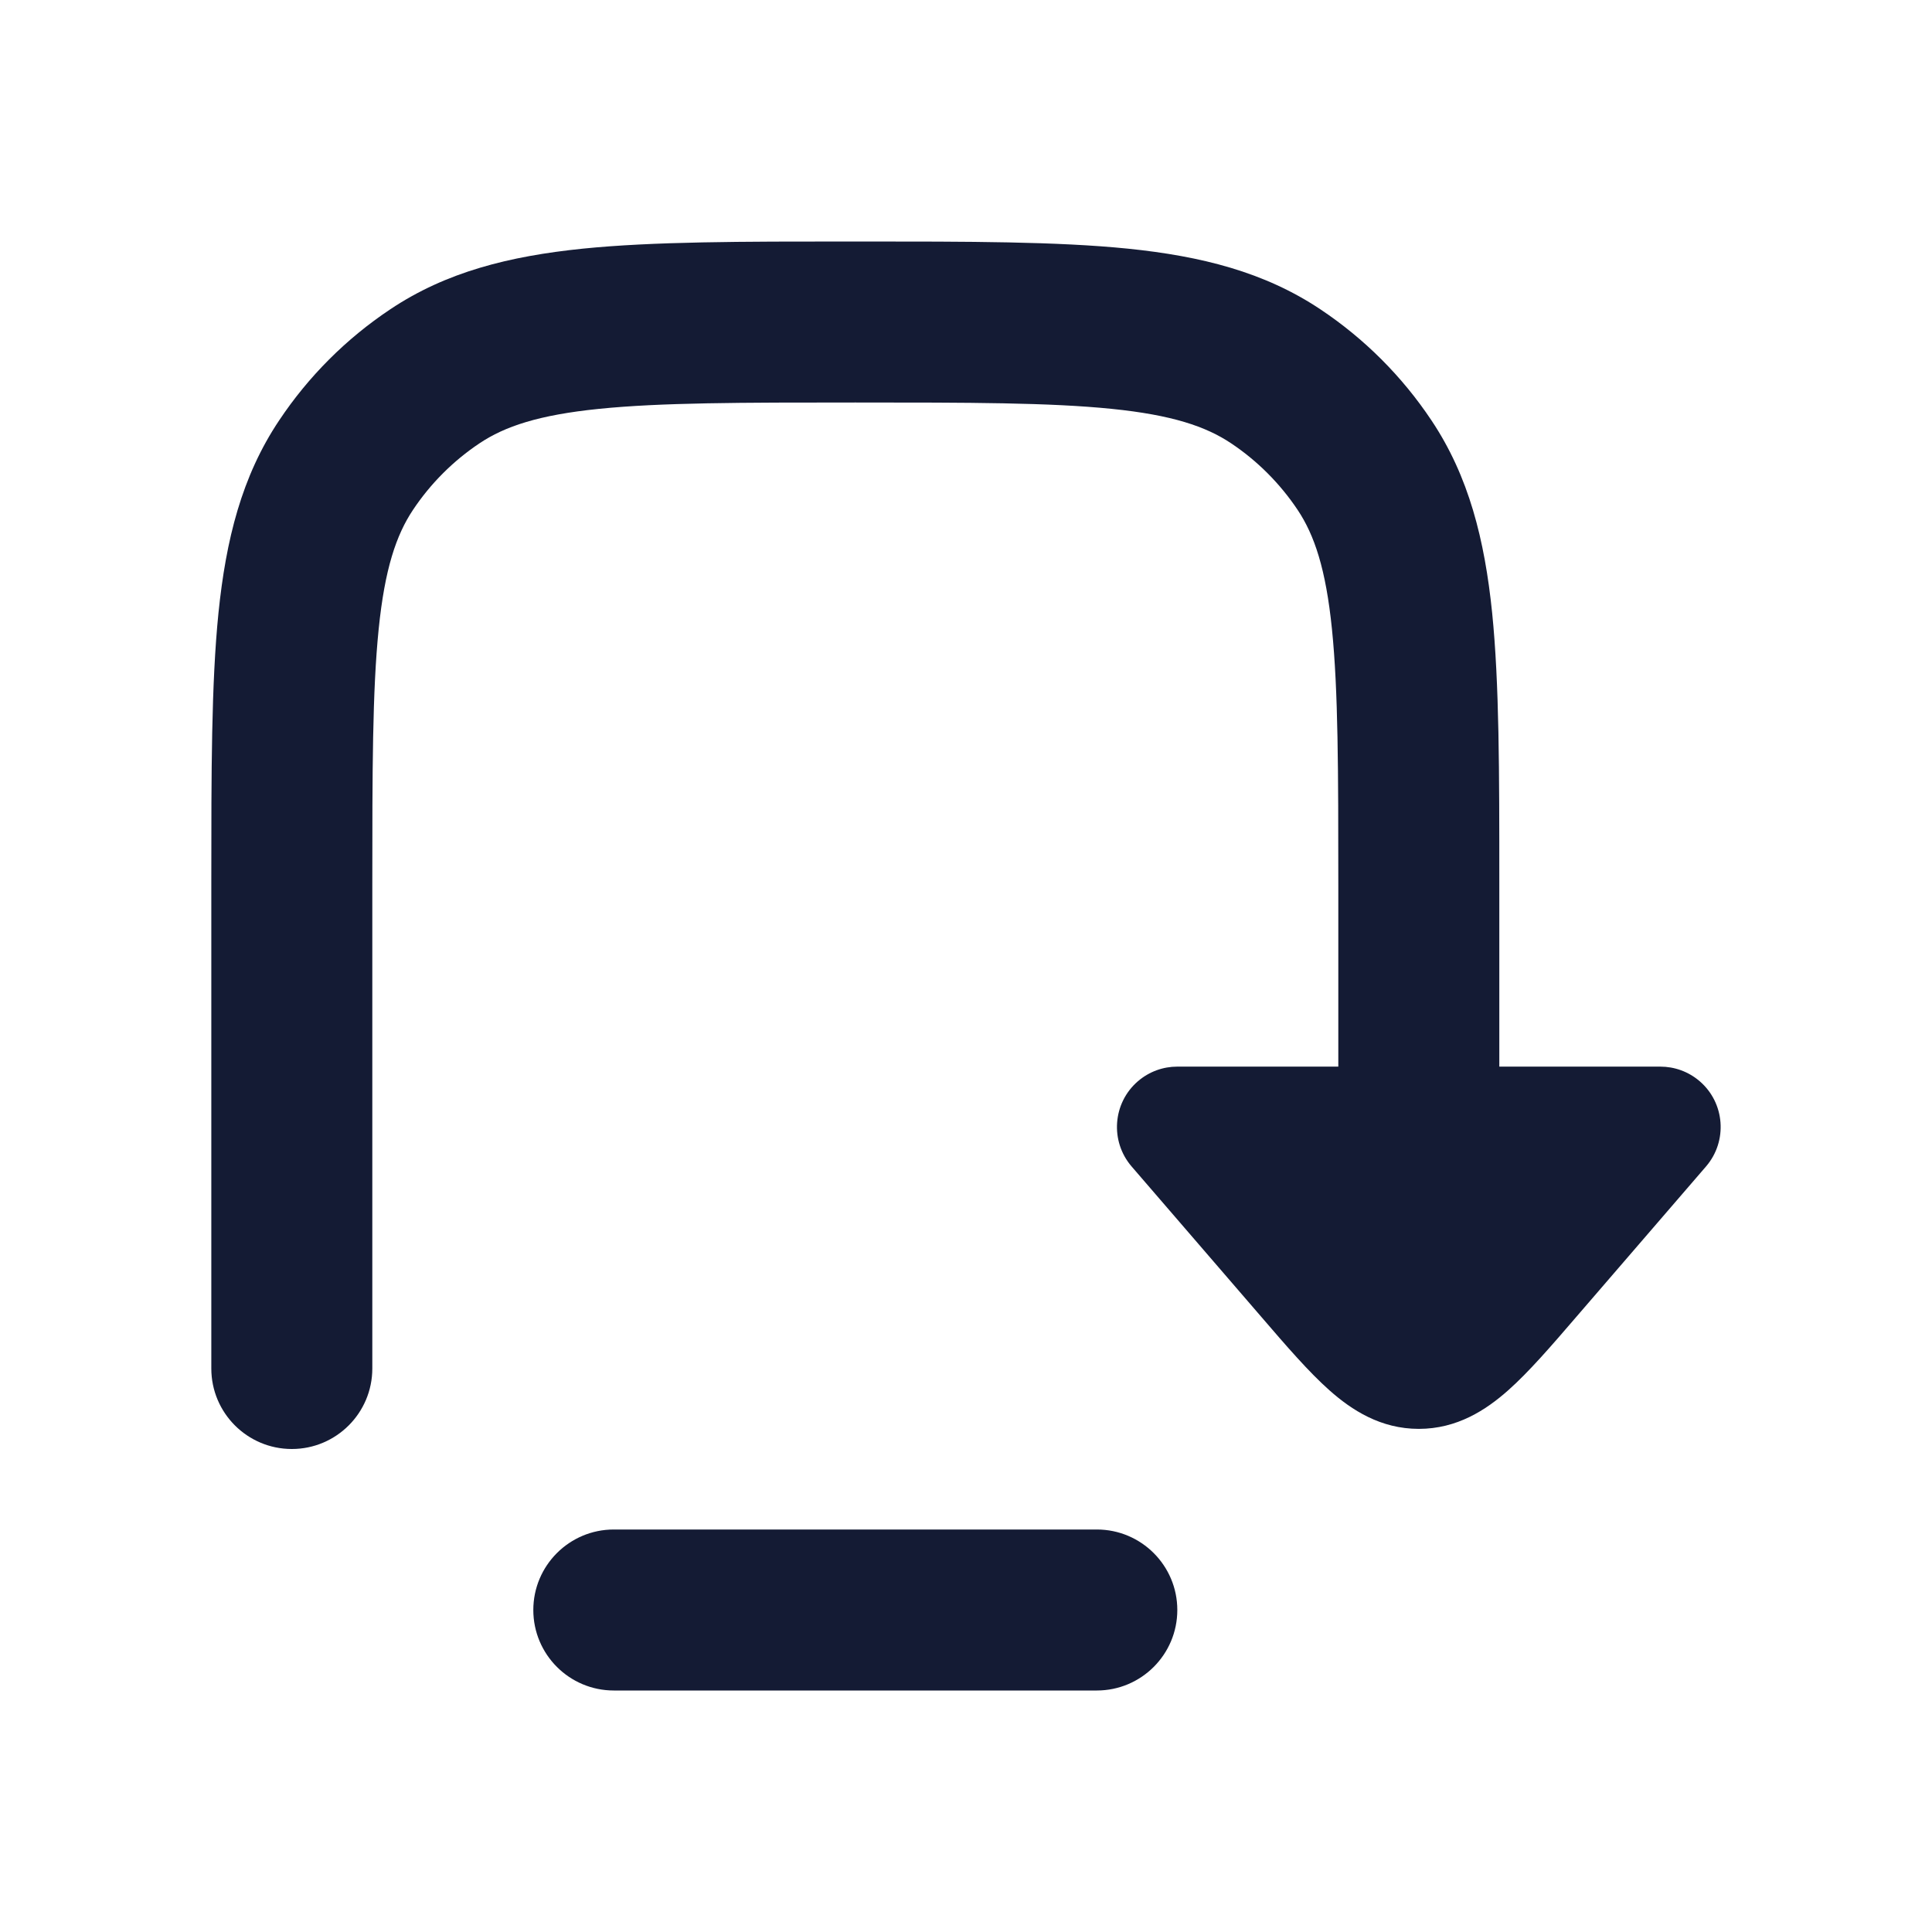
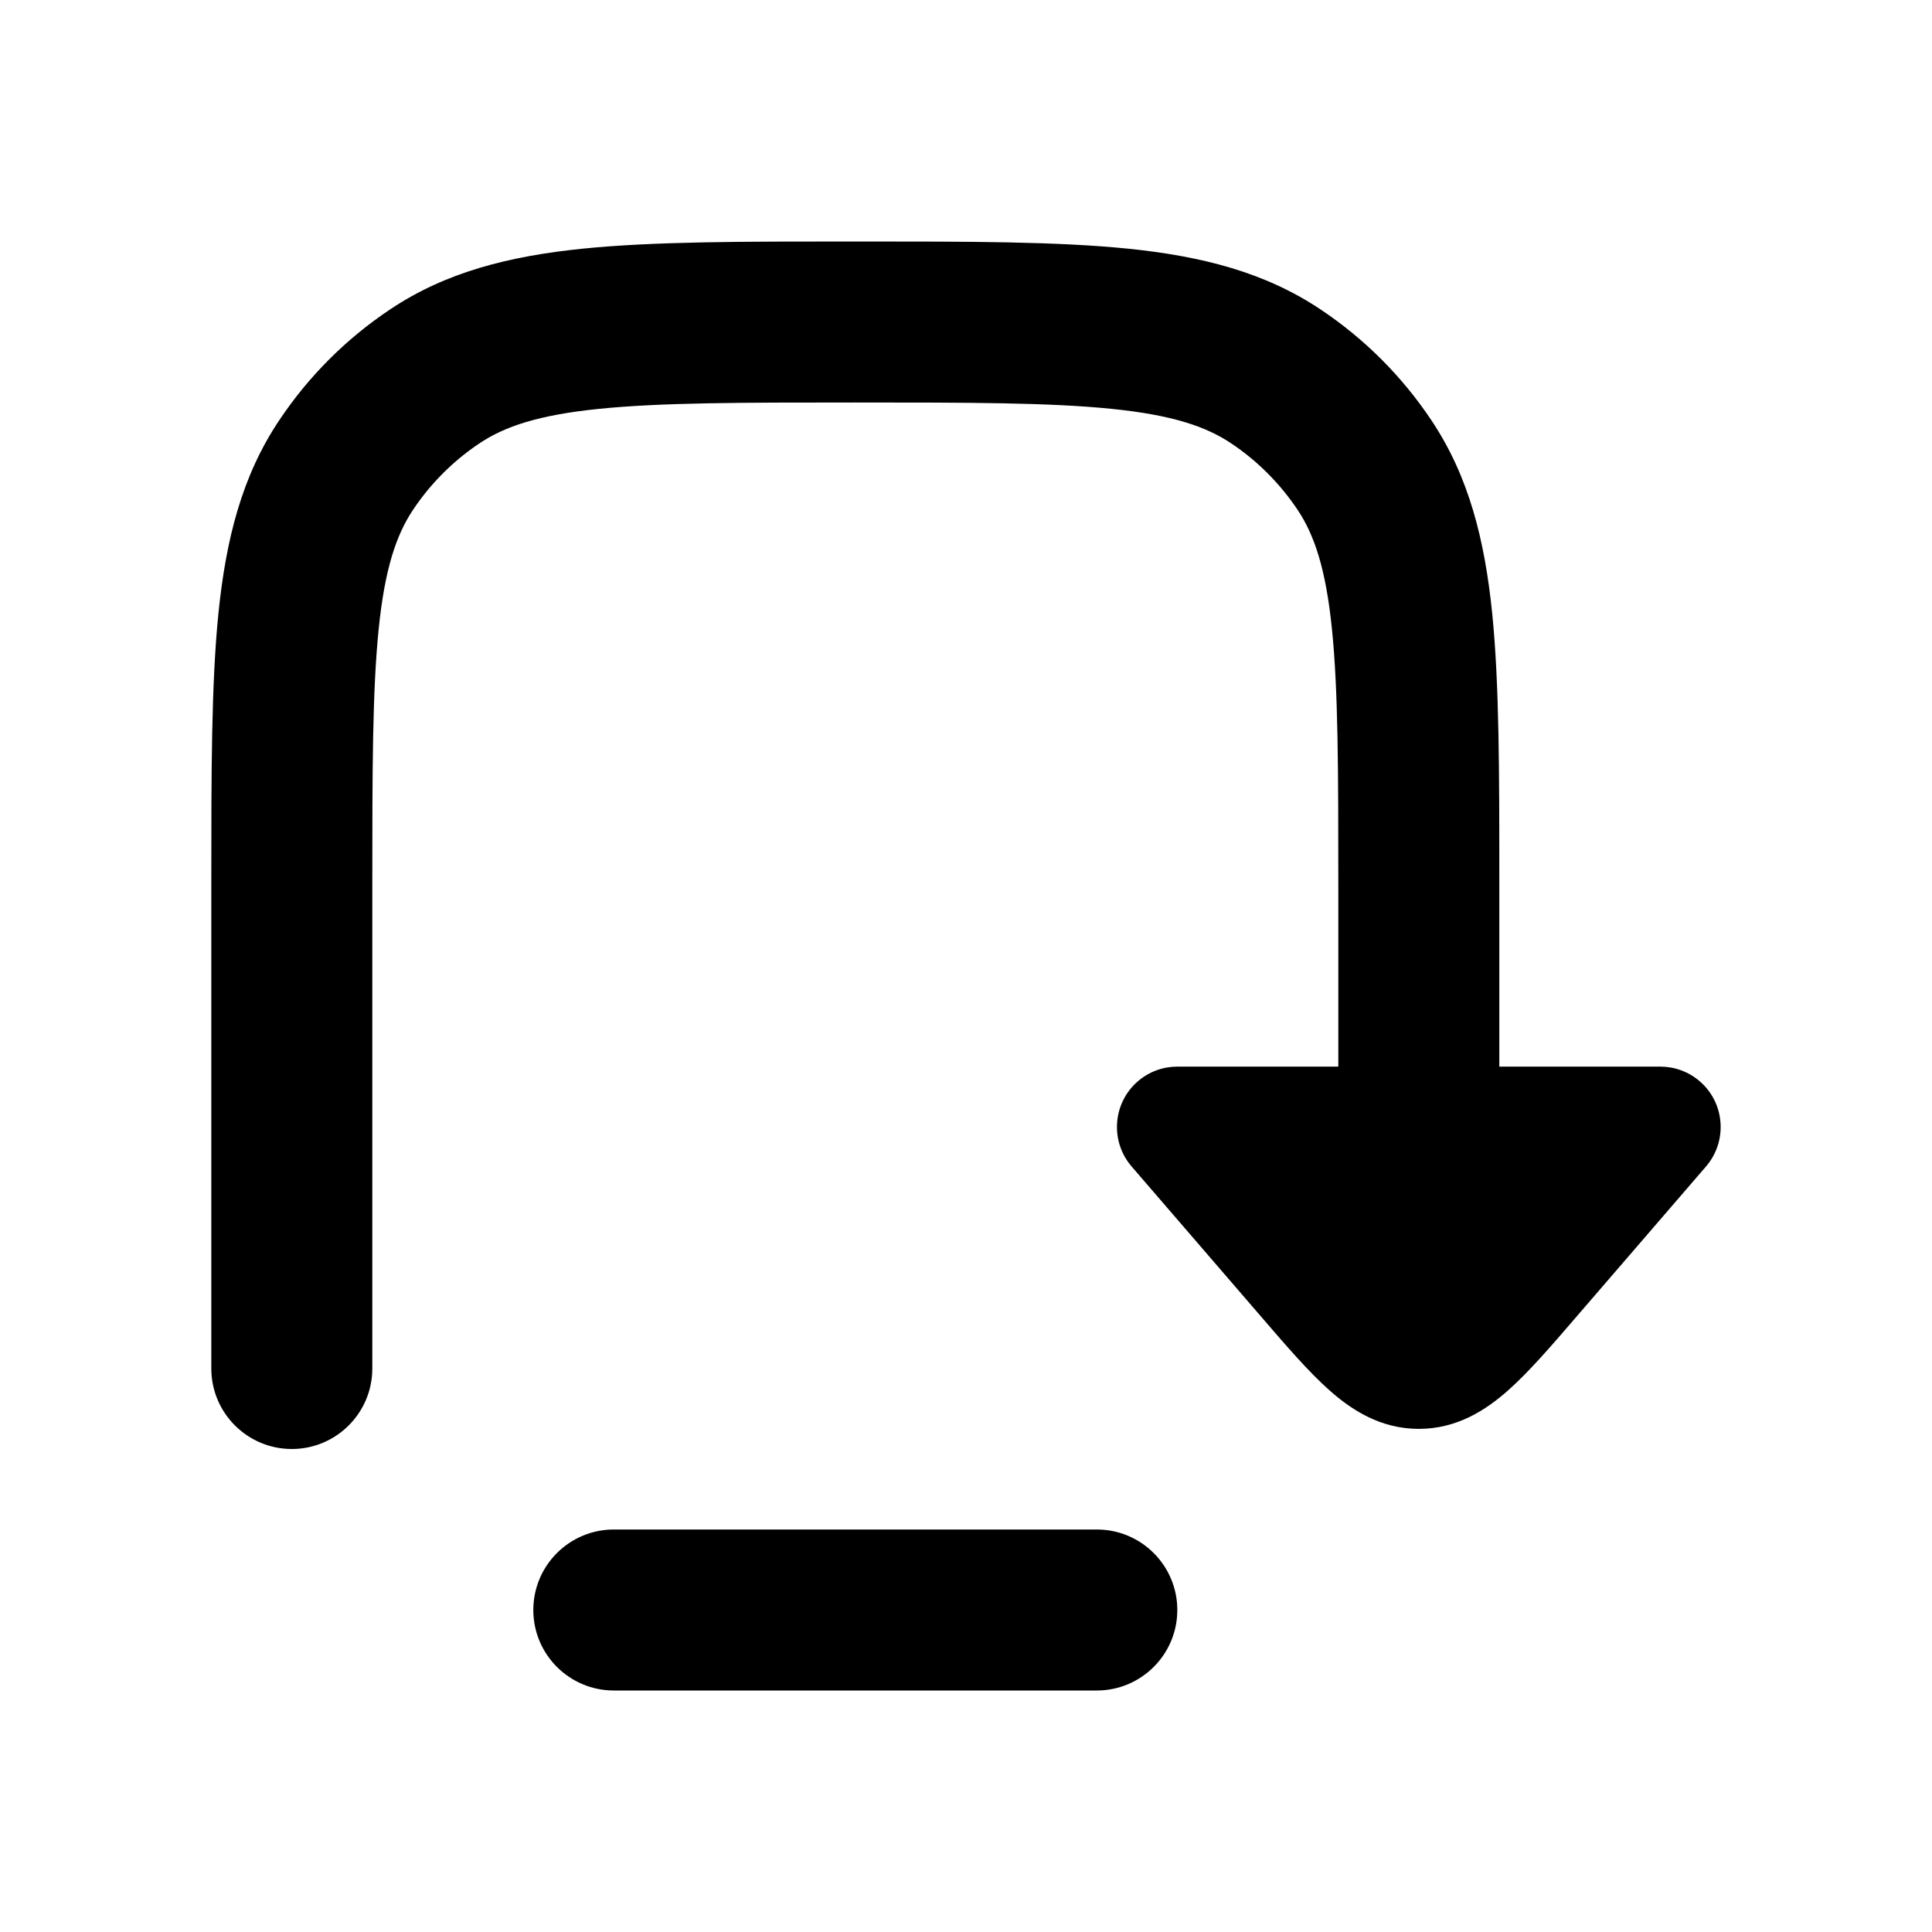
<svg xmlns="http://www.w3.org/2000/svg" width="24" height="24" viewBox="0 0 24 24" fill="none">
-   <path d="M10.679 3H10.571H10.571C9.212 3 8.117 3 7.238 3.089C6.33 3.182 5.543 3.377 4.847 3.843C4.301 4.207 3.832 4.676 3.468 5.222C3.002 5.918 2.807 6.705 2.714 7.613C2.625 8.492 2.625 9.587 2.625 10.946V10.946V17C2.625 17.552 3.073 18 3.625 18C4.177 18 4.625 17.552 4.625 17L4.625 11C4.625 9.575 4.626 8.581 4.704 7.815C4.78 7.066 4.922 6.646 5.131 6.333C5.349 6.006 5.631 5.724 5.958 5.506C6.271 5.297 6.691 5.155 7.44 5.079C8.206 5.001 9.2 5 10.625 5C12.05 5 13.044 5.001 13.81 5.079C14.559 5.155 14.979 5.297 15.292 5.506C15.619 5.724 15.9 6.006 16.119 6.333C16.328 6.646 16.47 7.066 16.546 7.815C16.624 8.581 16.625 9.575 16.625 11V13.25H14.624C14.451 13.25 14.277 13.31 14.135 13.432C13.822 13.702 13.787 14.176 14.057 14.49L15.674 16.365C15.98 16.721 16.259 17.044 16.515 17.271C16.792 17.517 17.151 17.75 17.625 17.75C18.099 17.75 18.458 17.517 18.735 17.271C18.991 17.044 19.27 16.721 19.576 16.365L21.193 14.49C21.463 14.176 21.428 13.702 21.115 13.432C20.973 13.31 20.799 13.25 20.625 13.25H18.625V10.946C18.625 9.587 18.625 8.492 18.536 7.613C18.443 6.705 18.247 5.918 17.782 5.222C17.418 4.676 16.949 4.207 16.403 3.843C15.707 3.378 14.92 3.182 14.012 3.089C13.133 3 12.038 3 10.679 3H10.679Z" fill="#141B34" />
-   <path fill-rule="evenodd" clip-rule="evenodd" d="M6.625 20C6.625 19.448 7.073 19 7.625 19H13.625C14.177 19 14.625 19.448 14.625 20C14.625 20.552 14.177 21 13.625 21H7.625C7.073 21 6.625 20.552 6.625 20Z" fill="#141B34" />
+   <path d="M10.679 3H10.571H10.571C9.212 3 8.117 3 7.238 3.089C6.33 3.182 5.543 3.377 4.847 3.843C4.301 4.207 3.832 4.676 3.468 5.222C3.002 5.918 2.807 6.705 2.714 7.613C2.625 8.492 2.625 9.587 2.625 10.946V10.946V17C2.625 17.552 3.073 18 3.625 18C4.177 18 4.625 17.552 4.625 17L4.625 11C4.625 9.575 4.626 8.581 4.704 7.815C4.78 7.066 4.922 6.646 5.131 6.333C5.349 6.006 5.631 5.724 5.958 5.506C6.271 5.297 6.691 5.155 7.44 5.079C8.206 5.001 9.2 5 10.625 5C12.05 5 13.044 5.001 13.81 5.079C14.559 5.155 14.979 5.297 15.292 5.506C15.619 5.724 15.9 6.006 16.119 6.333C16.328 6.646 16.47 7.066 16.546 7.815C16.624 8.581 16.625 9.575 16.625 11V13.25H14.624C14.451 13.25 14.277 13.31 14.135 13.432C13.822 13.702 13.787 14.176 14.057 14.49L15.674 16.365C15.98 16.721 16.259 17.044 16.515 17.271C16.792 17.517 17.151 17.75 17.625 17.75C18.099 17.75 18.458 17.517 18.735 17.271C18.991 17.044 19.27 16.721 19.576 16.365L21.193 14.49C21.463 14.176 21.428 13.702 21.115 13.432C20.973 13.31 20.799 13.25 20.625 13.25H18.625V10.946C18.625 9.587 18.625 8.492 18.536 7.613C18.443 6.705 18.247 5.918 17.782 5.222C17.418 4.676 16.949 4.207 16.403 3.843C15.707 3.378 14.92 3.182 14.012 3.089C13.133 3 12.038 3 10.679 3H10.679Z" fill="currentColor" />
+   <path fill-rule="evenodd" clip-rule="evenodd" d="M6.625 20C6.625 19.448 7.073 19 7.625 19H13.625C14.177 19 14.625 19.448 14.625 20C14.625 20.552 14.177 21 13.625 21H7.625C7.073 21 6.625 20.552 6.625 20Z" fill="currentColor" />
</svg>
